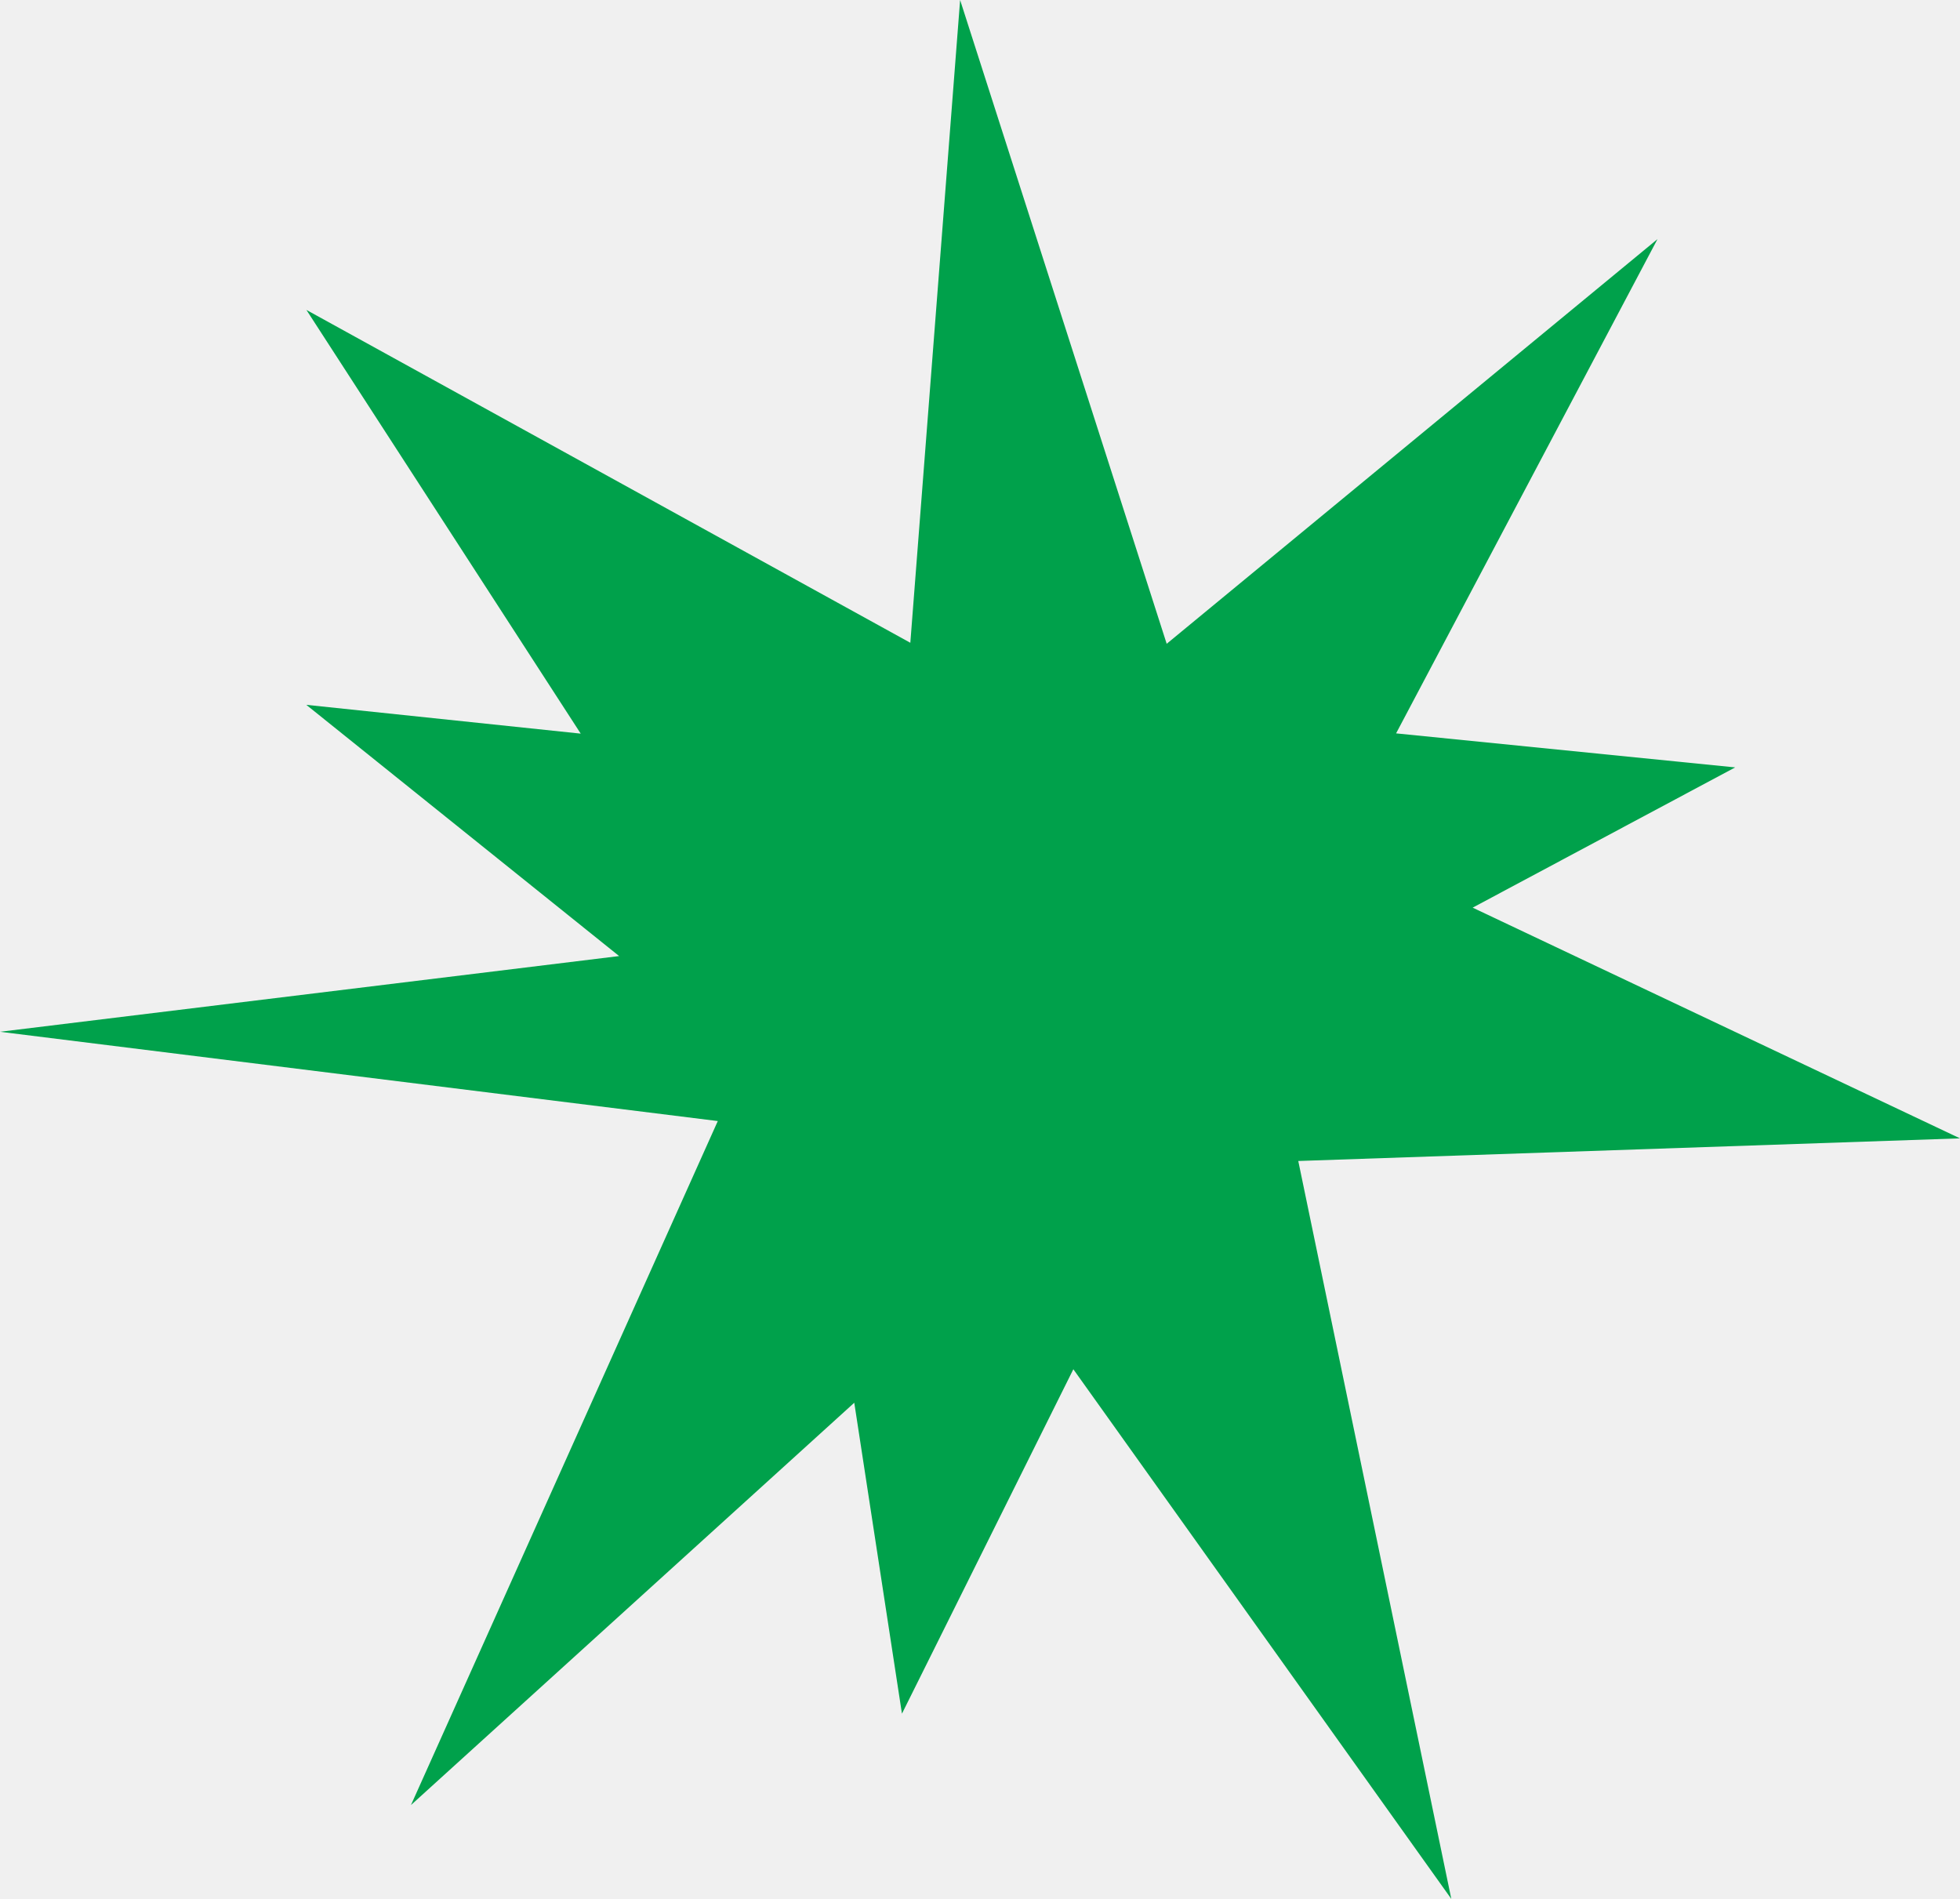
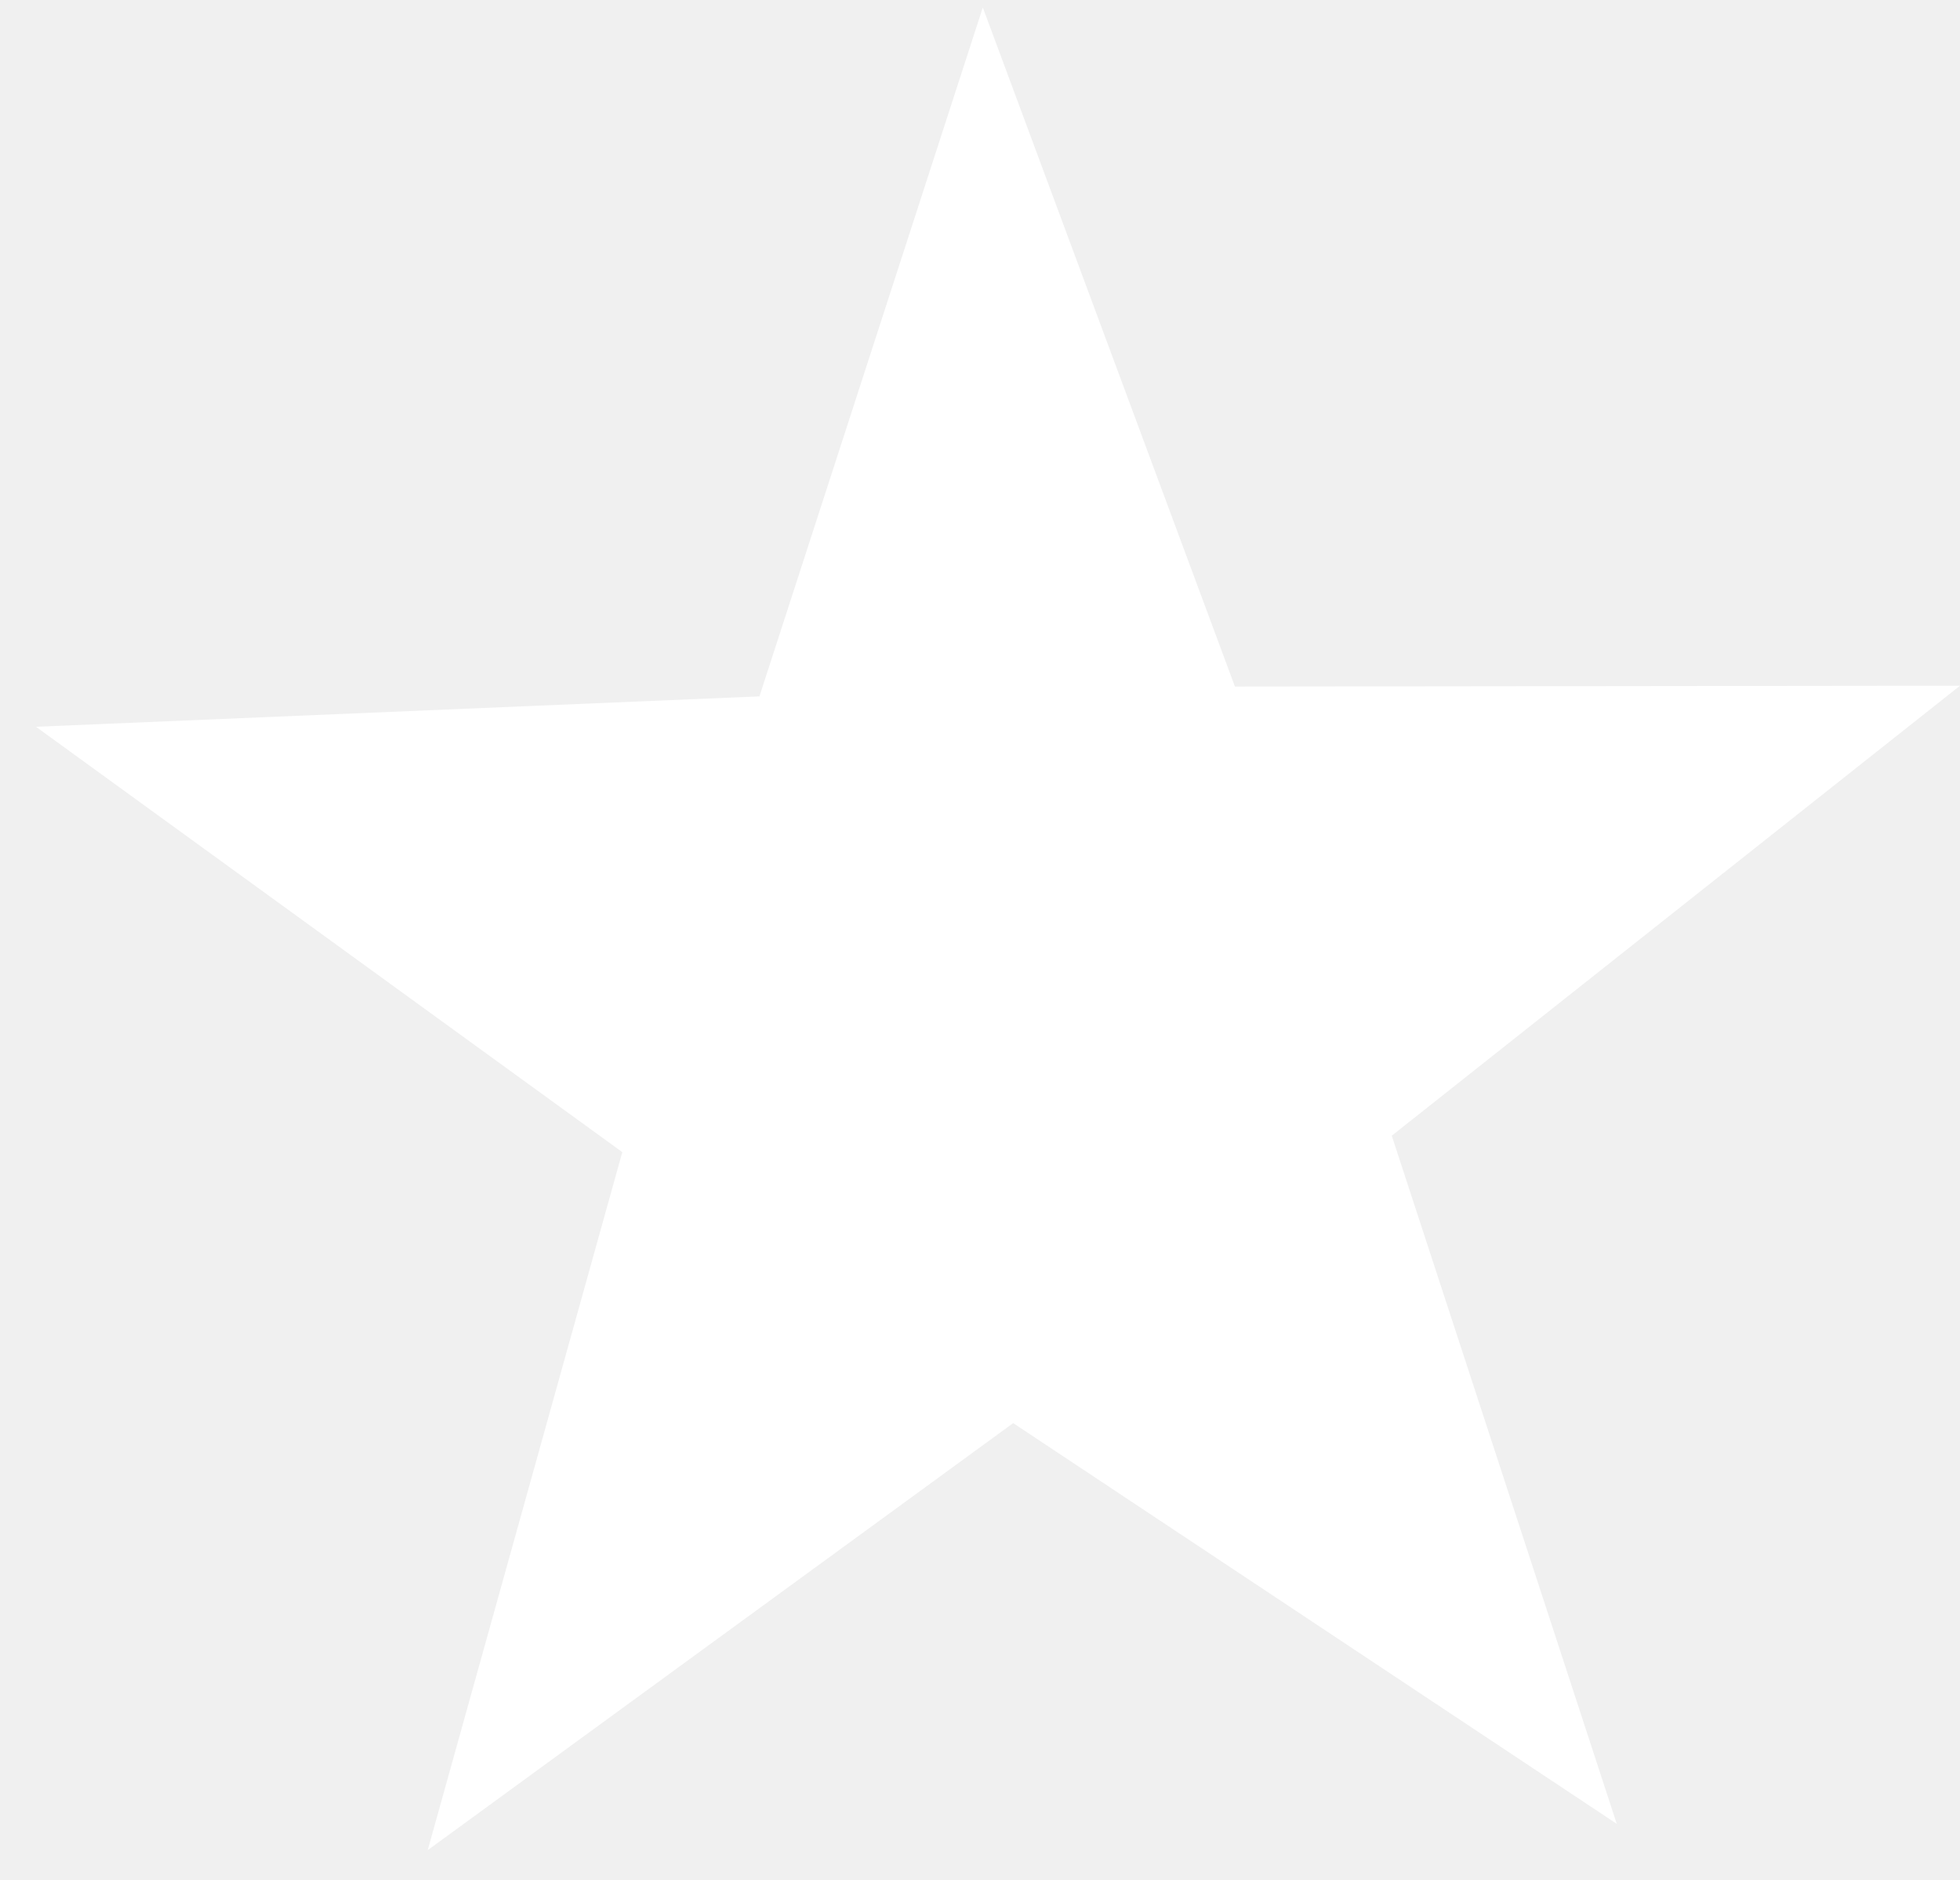
- <svg xmlns="http://www.w3.org/2000/svg" width="128" height="124" viewBox="0 0 128 124" fill="none">
-   <path d="M37.925 47.907L20.003 46.026L40.433 62.432L0 67.376L46.876 73.206L26.839 117.871L55.789 91.6L58.903 111.904L70.096 89.413L94.779 124L84.785 75.814L128 74.336L96.174 59.27L113.318 50.112L91.173 47.89L108.245 15.614L76.192 42.04L62.702 0L59.45 41.974L20.01 20.238L37.925 47.907Z" fill="#00A14B" />
+ <svg xmlns="http://www.w3.org/2000/svg" width="49" height="47" viewBox="0 0 49 47" fill="none">
+   <path d="M18.986 17.41L24.57 0.187L30.873 17.164L49 17.143L34.794 28.393L40.419 45.597L25.33 35.578L10.693 46.254L15.558 28.804L0.9 18.17L18.986 17.41Z" fill="white" />
</svg>
